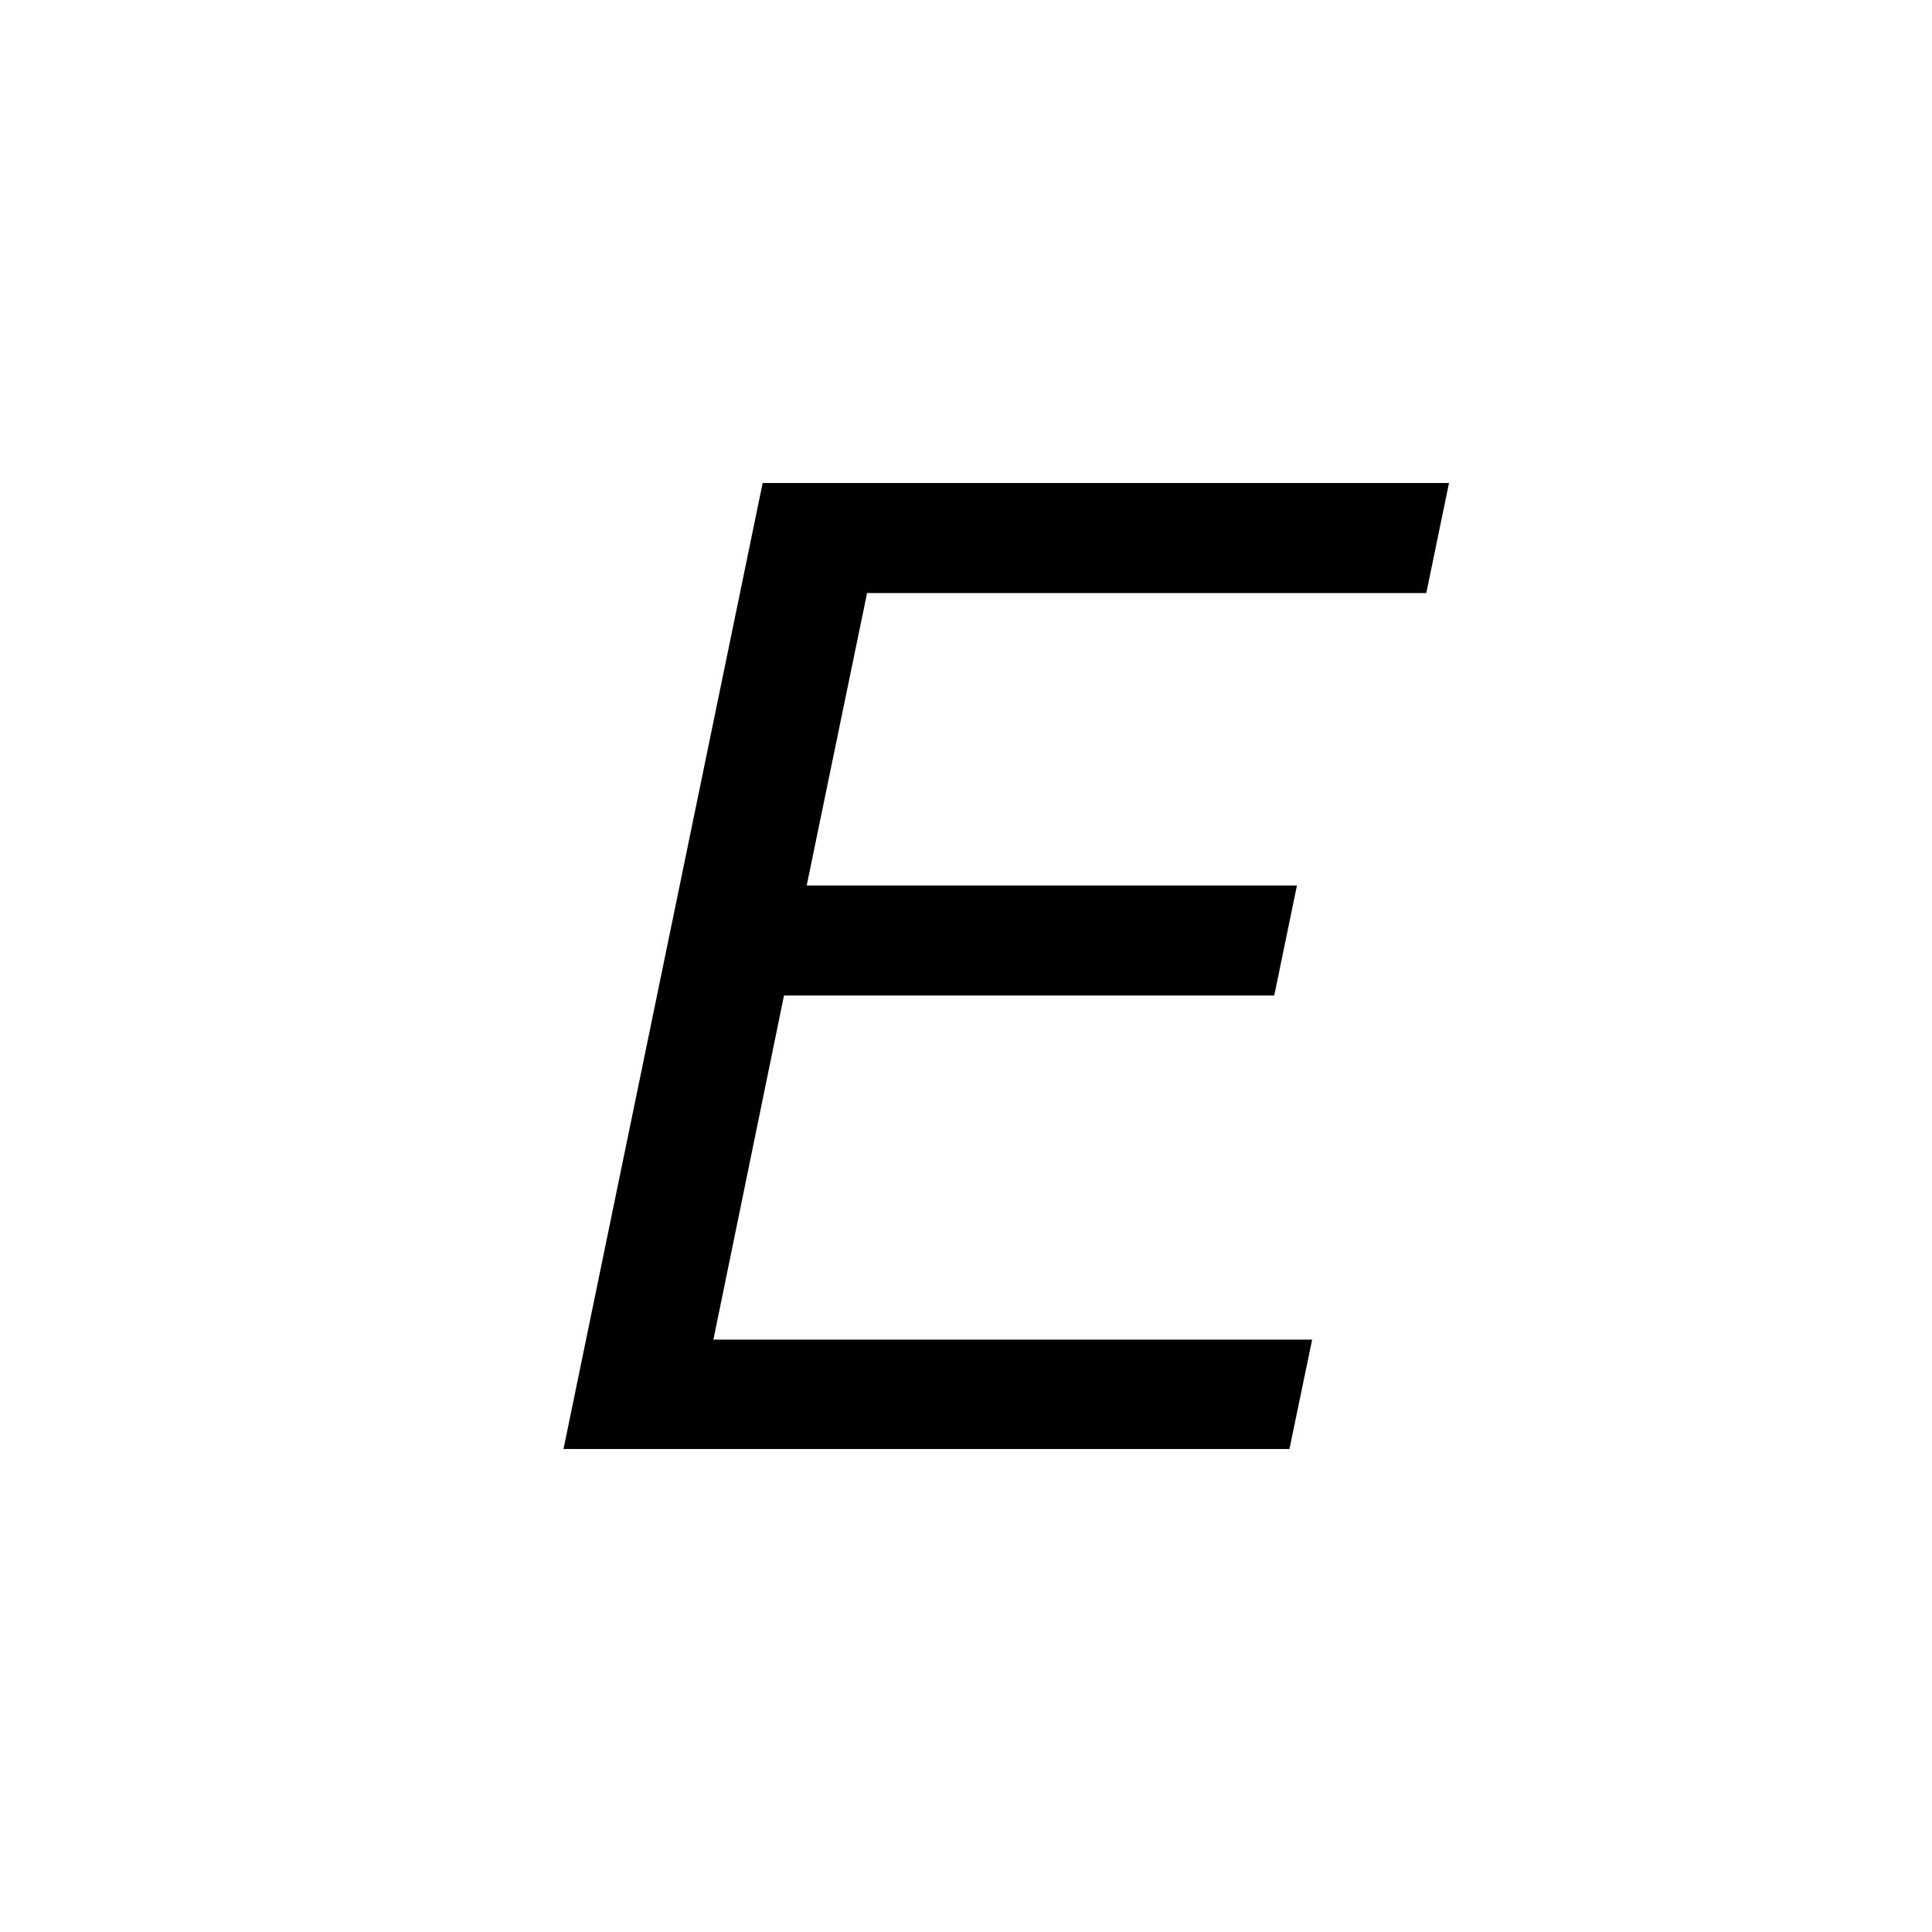
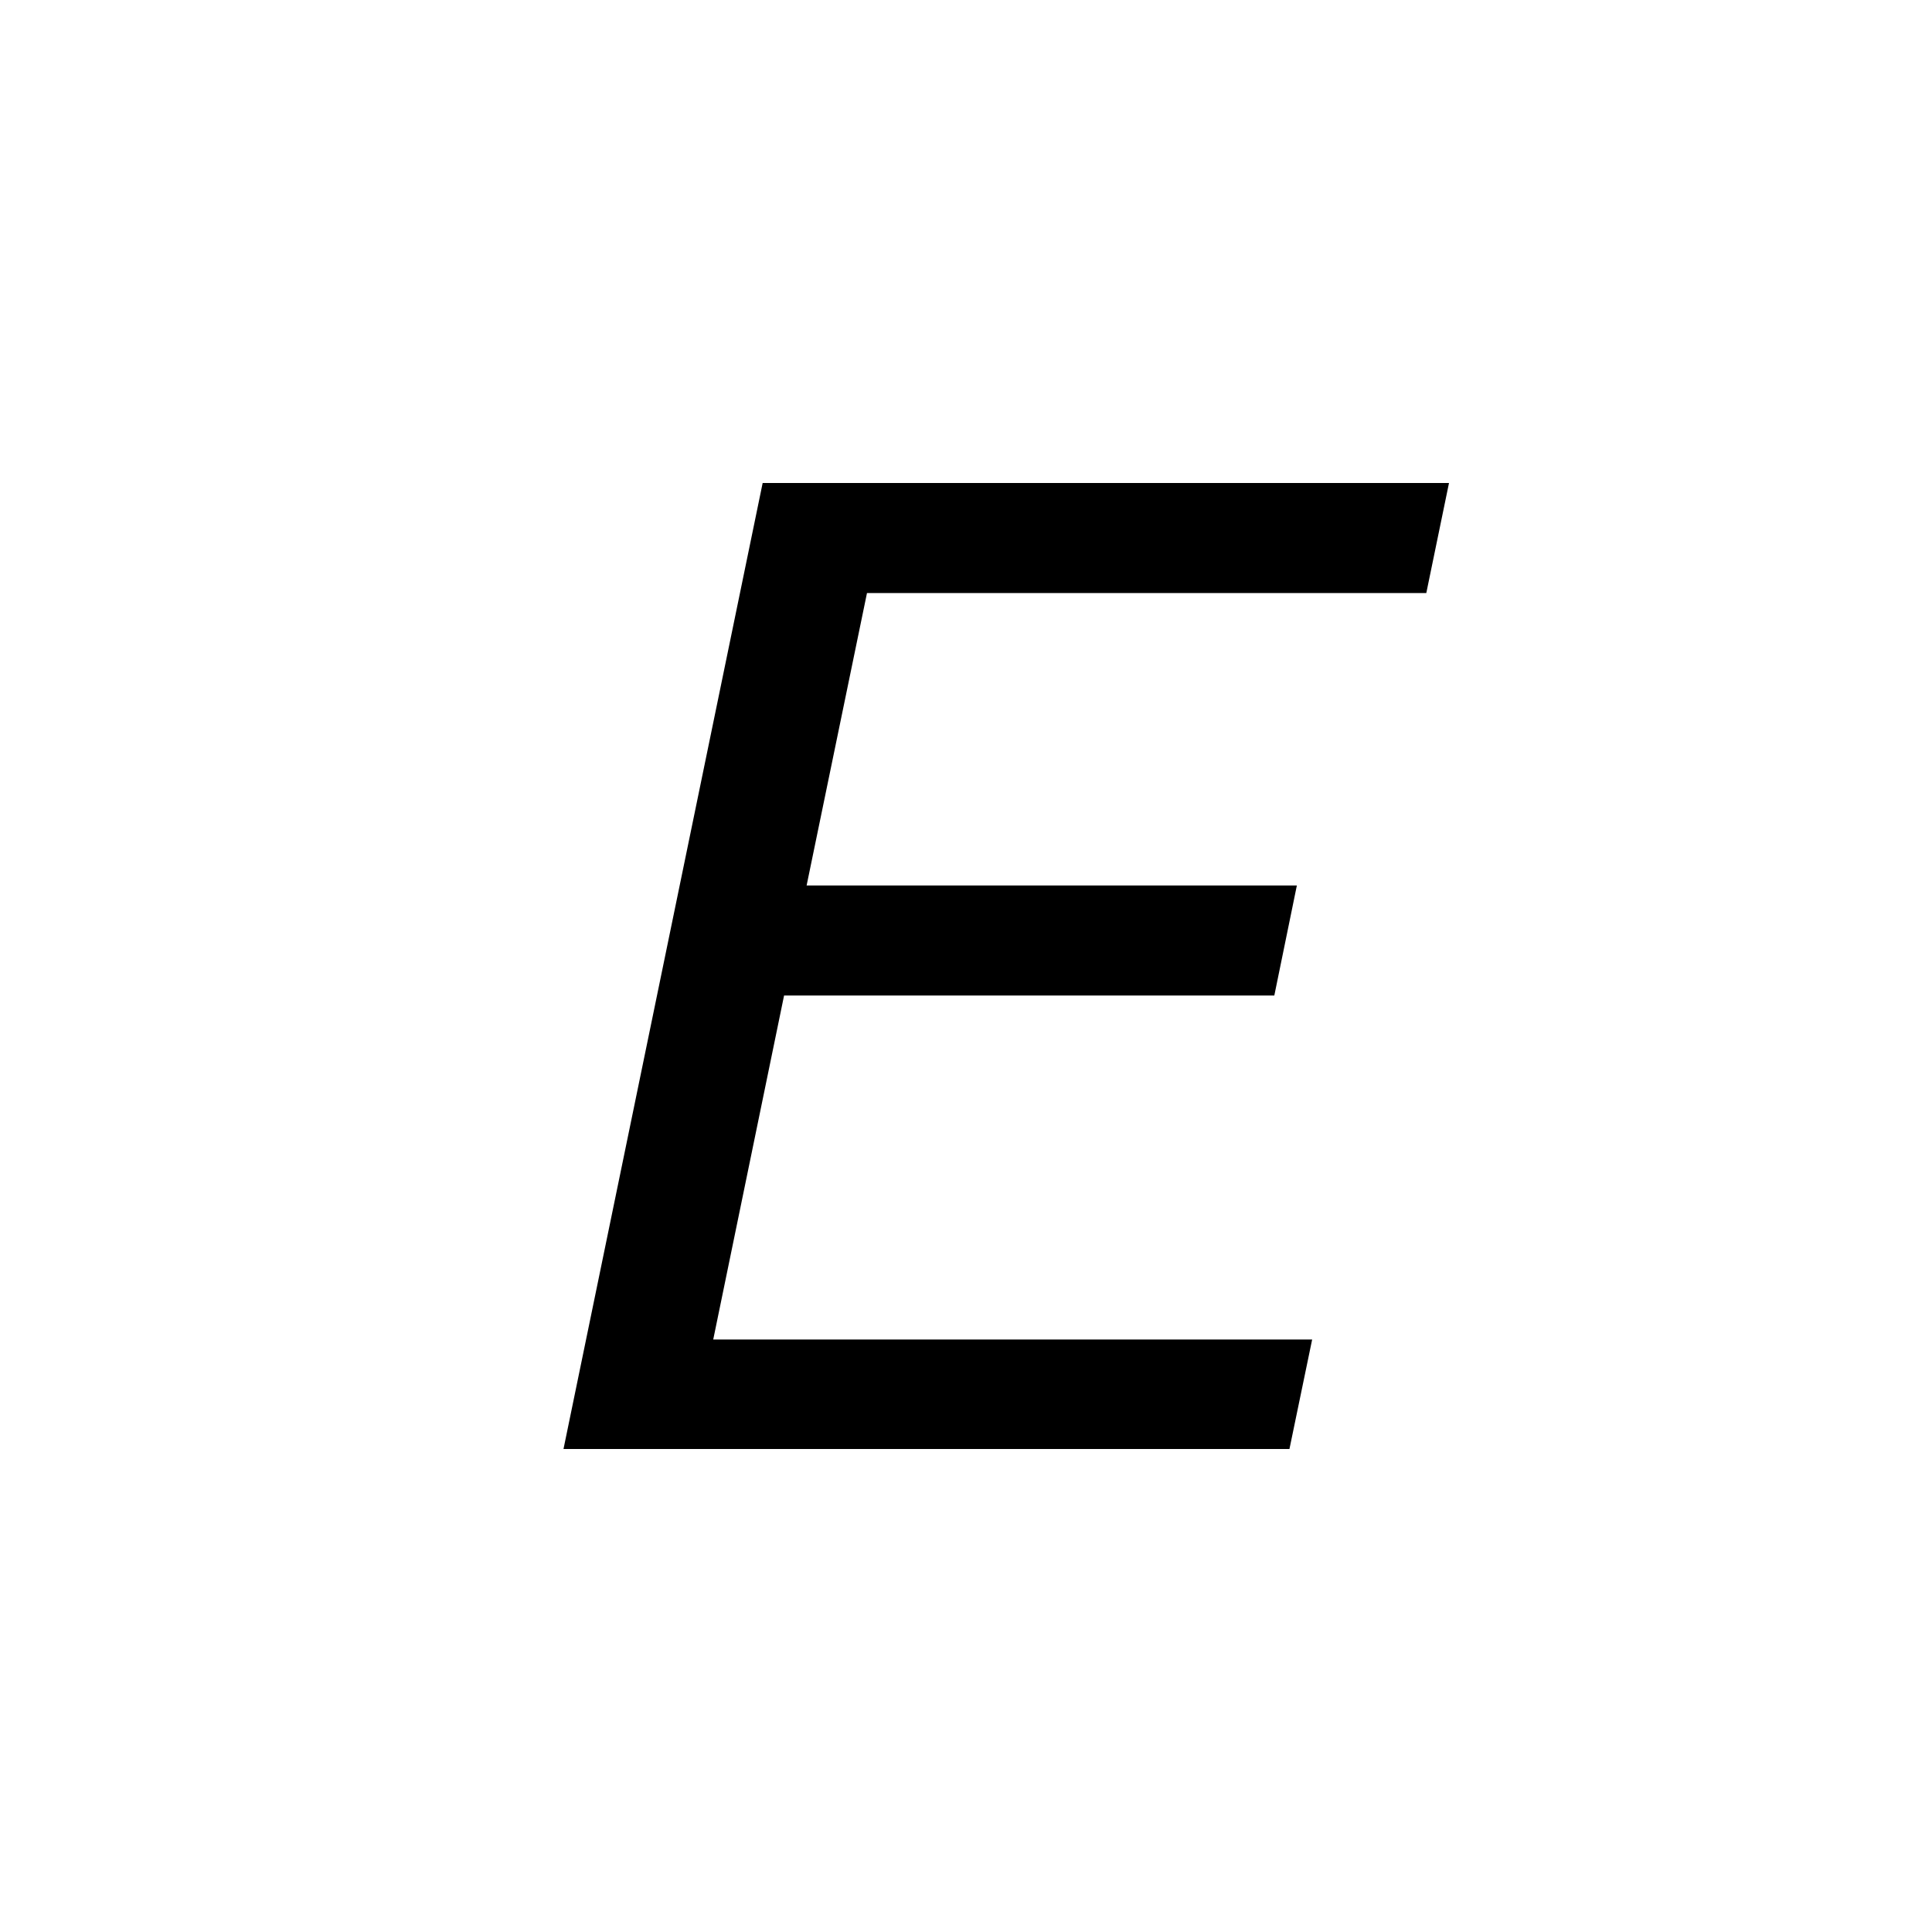
<svg xmlns="http://www.w3.org/2000/svg" width="24" height="24" viewBox="0 0 24 24">
  <g id="italic-e">
-     <path id="e" d="M7 18l2.474-12h8.526l-.282 1.367h-6.947l-.75 3.633h6.09l-.282 1.367h-6.09l-.877 4.274h7.438l-.282 1.359h-9.018" />
+     <path id="e" d="M7 18L9.474 6H18l-.282 1.367H10.77L10.02 11h6.09l-.28 1.367H9.74l-.88 4.273h7.44L16.018 18H7" />
  </g>
</svg>
